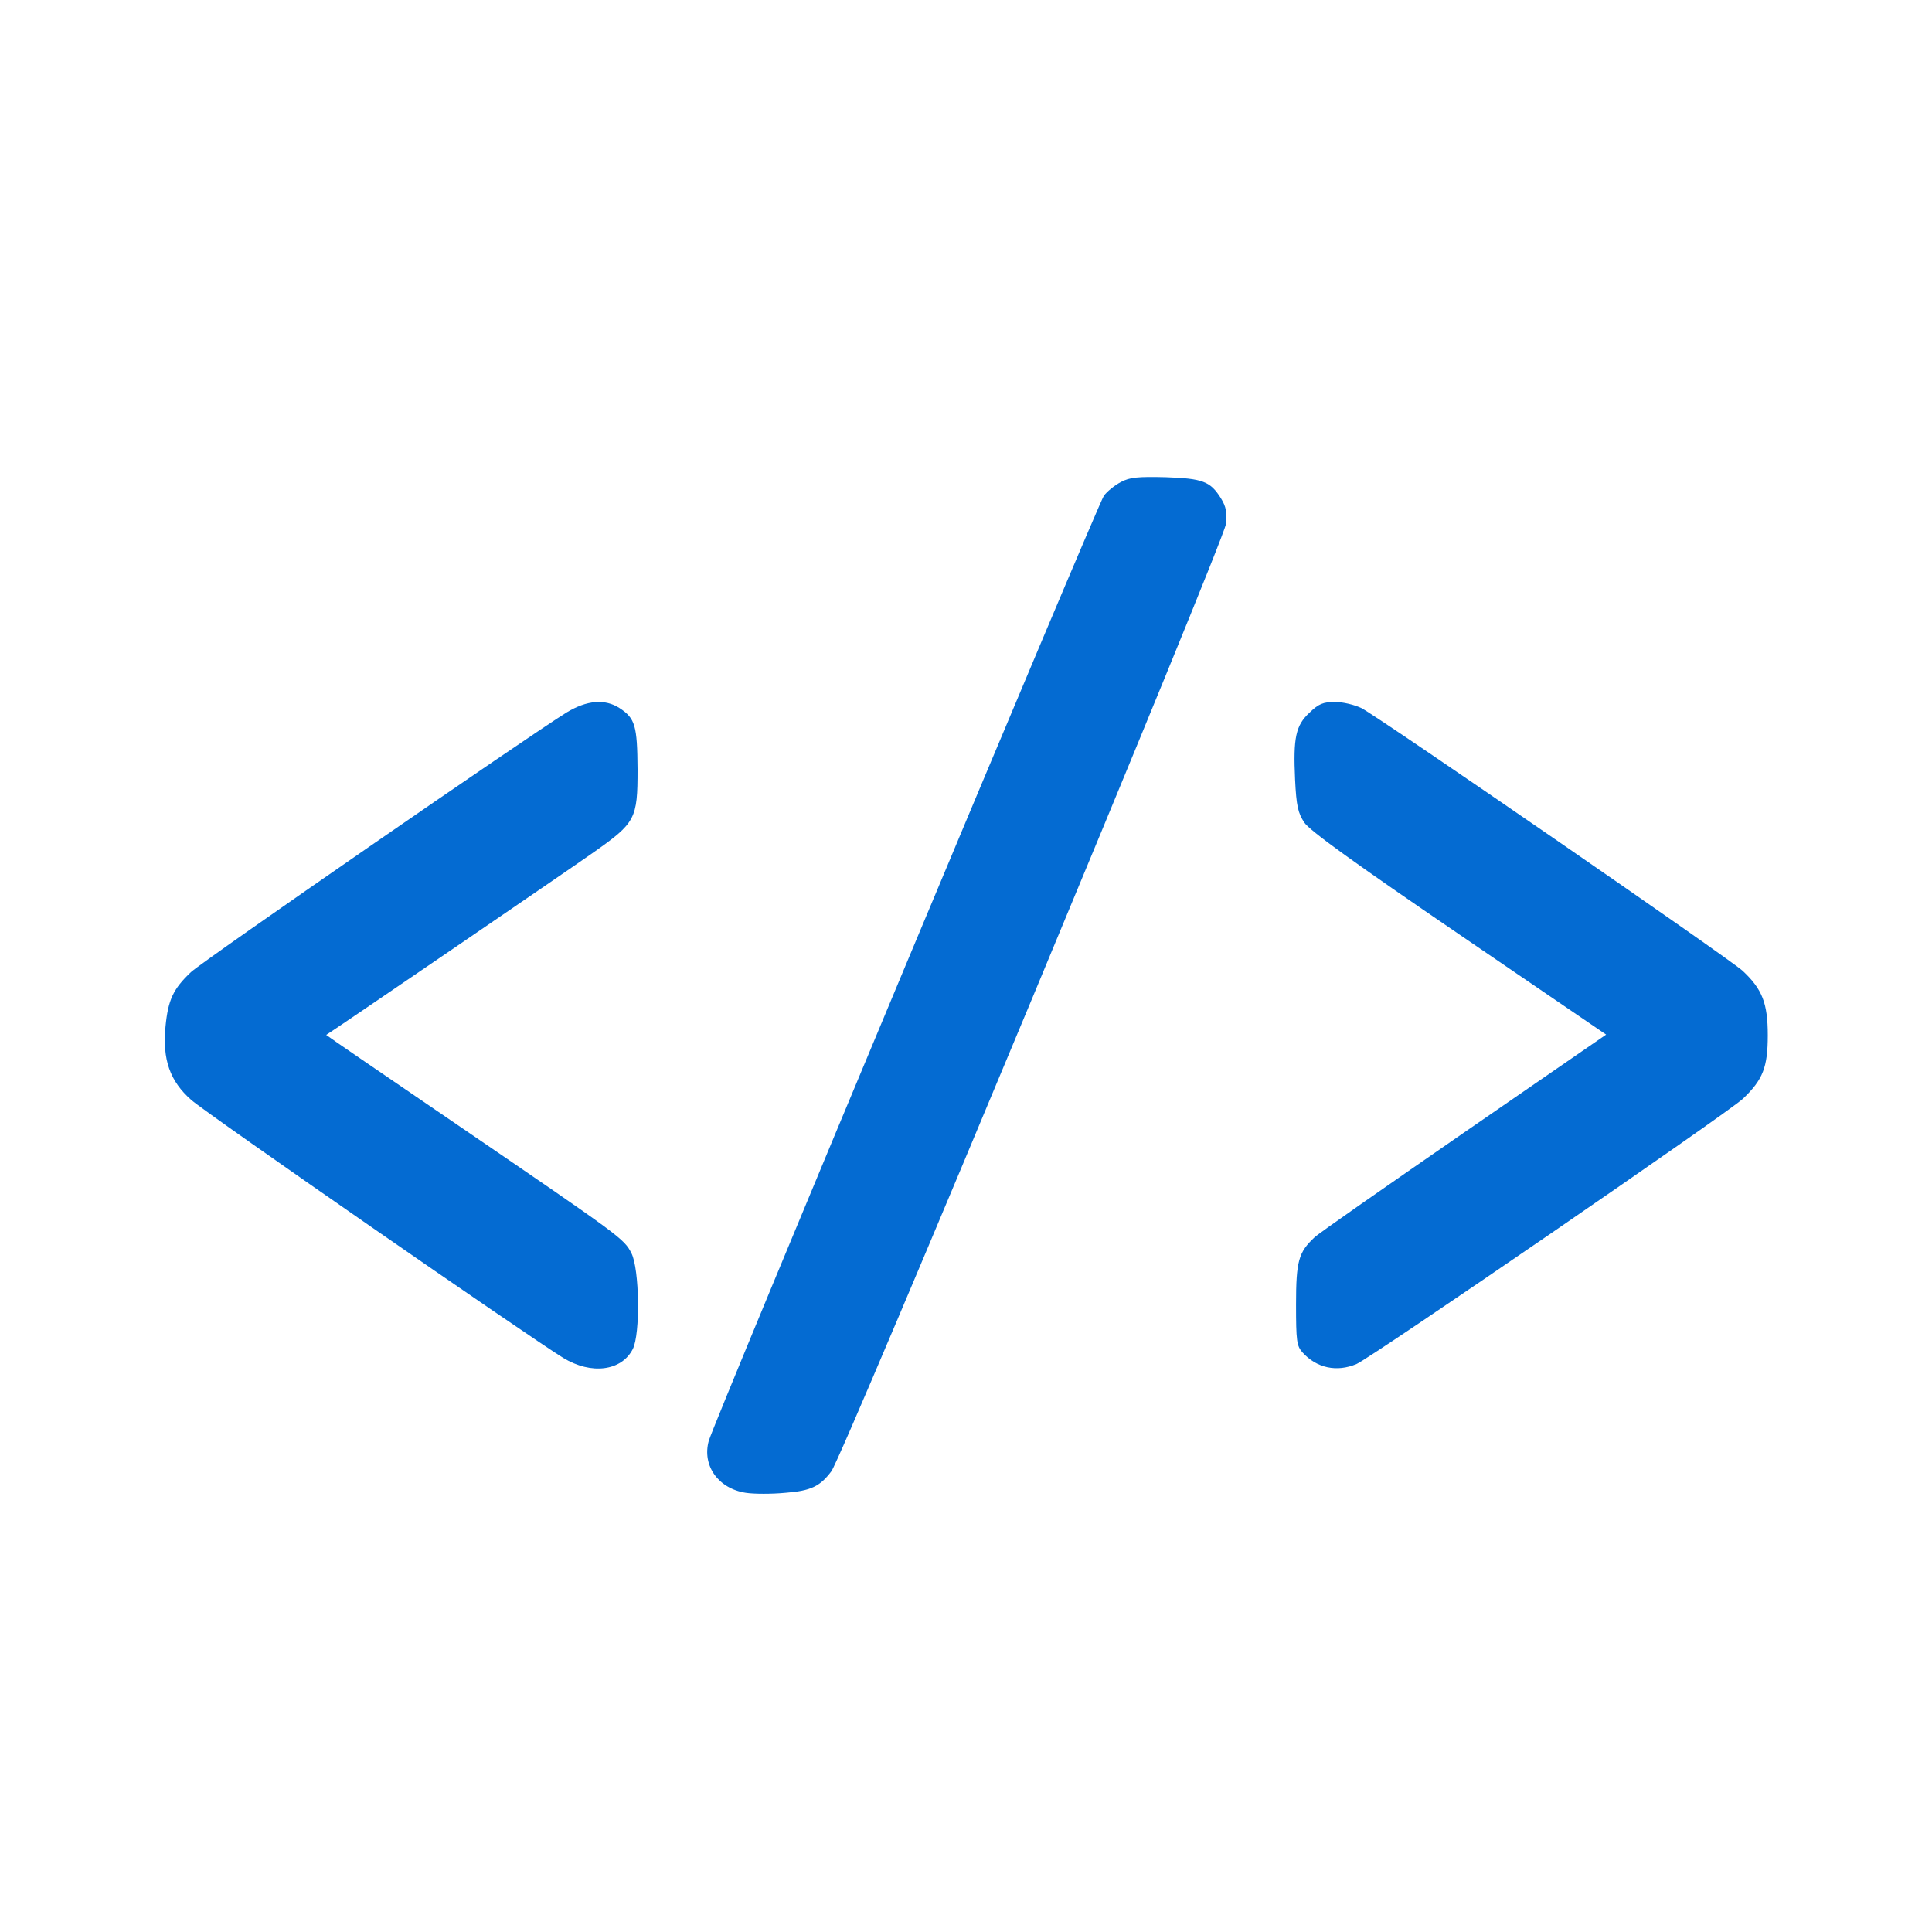
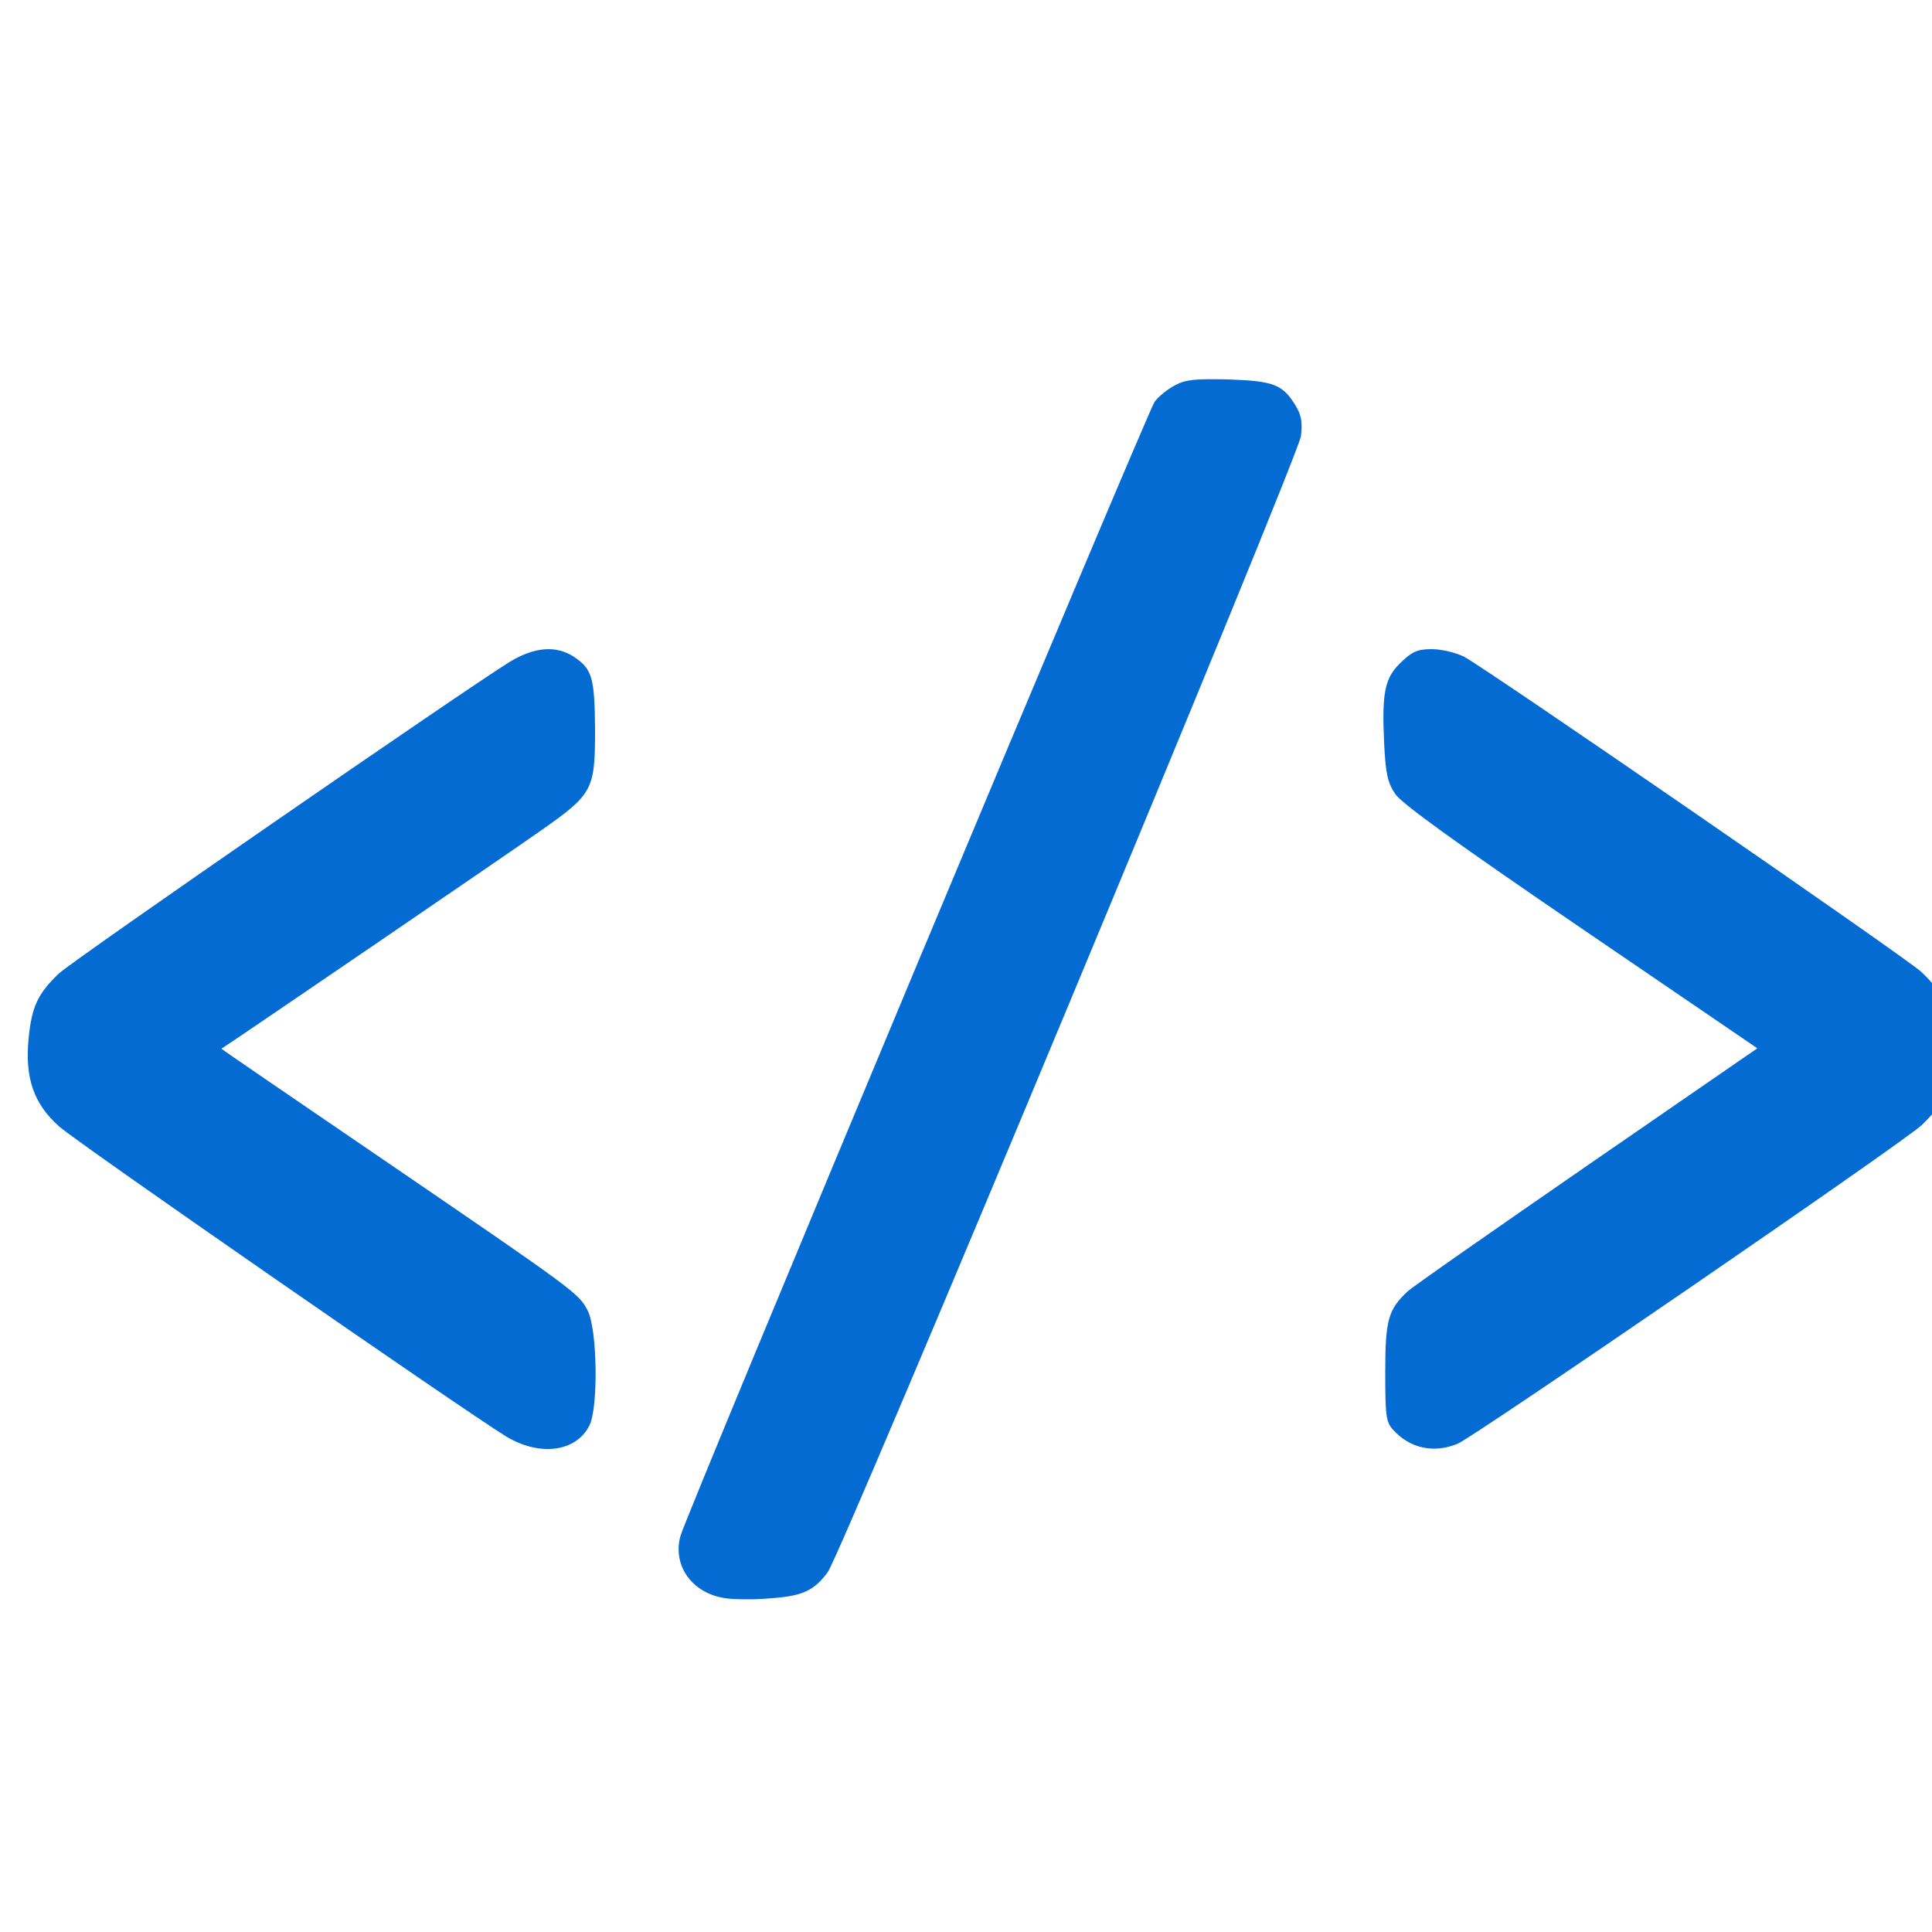
- <svg xmlns="http://www.w3.org/2000/svg" version="1.2" width="512" height="512" viewBox="0 -50 512 600" preserveAspectRatio="xMidYMid meet" baseProfile="tiny-ps">
+ <svg xmlns="http://www.w3.org/2000/svg" baseProfile="tiny-ps" version="1.2" viewBox="0 0 500 500">
  <g transform="translate(0,512) scale(0.1,-0.1)" fill="#046bd2" stroke="none">
    <path d="M3041 4123 c-19 -10 -43 -29 -53 -43 -19 -27 -1211 -2877 -1227 -2935 -21 -77 30 -148 115 -161 26 -4 81 -4 123 0 79 6 108 20 143 67 35 46 1220 2891 1225 2941 4 36 1 54 -15 80 -33 53 -56 62 -172 66 -86 2 -111 0 -139 -15z" />
    <path d="M1319 3407 c-115 -71 -1126 -769 -1166 -806 -55 -52 -71 -86 -79 -169 -10 -103 14 -170 80 -228 50 -44 1049 -736 1155 -801 87 -53 181 -41 216 27 24 46 21 249 -4 298 -23 45 -30 50 -538 397 -226 154 -410 280 -410 281 16 9 760 517 829 566 132 93 138 104 138 259 -1 135 -7 158 -56 190 -45 29 -101 25 -165 -14z" />
    <path d="M3627 3407 c-43 -40 -51 -77 -45 -208 4 -82 9 -104 29 -134 17 -25 157 -126 481 -347 l456 -311 -441 -304 c-243 -168 -453 -314 -465 -326 -49 -46 -57 -73 -57 -208 0 -113 2 -129 20 -149 44 -49 107 -62 168 -36 46 20 1155 781 1200 824 62 59 77 98 77 197 0 99 -17 143 -78 200 -41 38 -1125 785 -1184 816 -21 10 -57 19 -82 19 -37 0 -51 -6 -79 -33z" />
  </g>
</svg>
